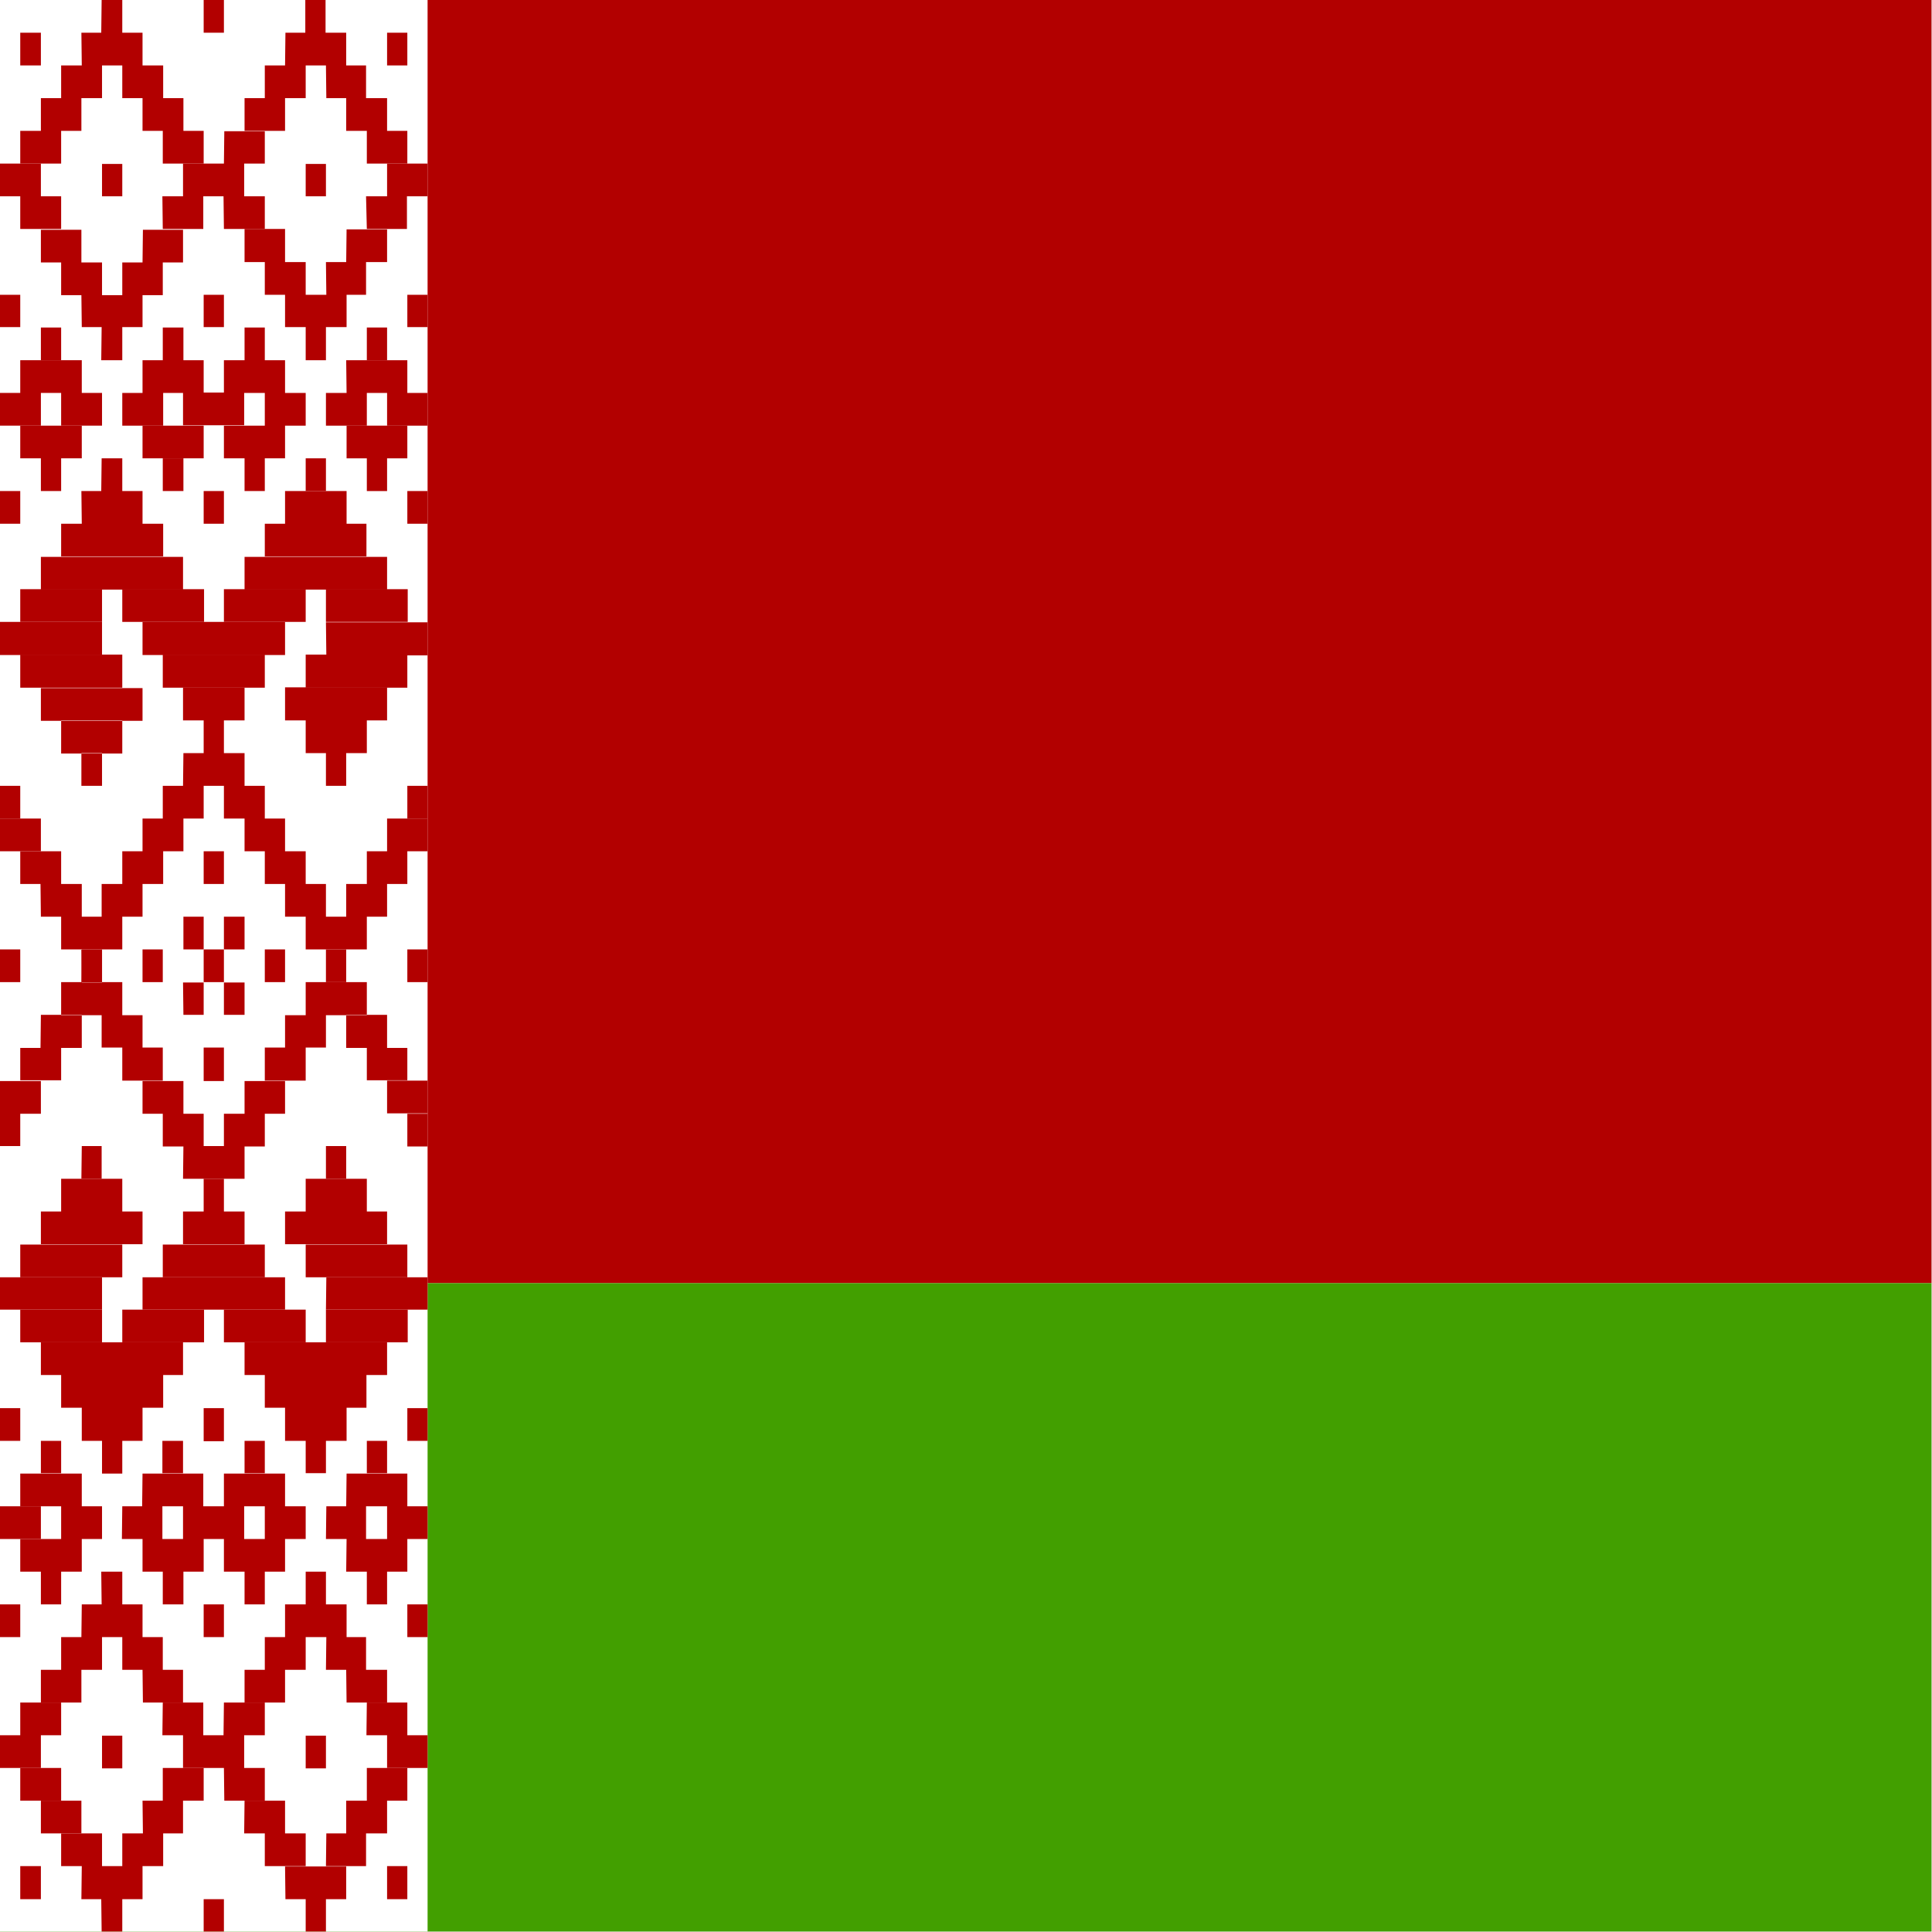
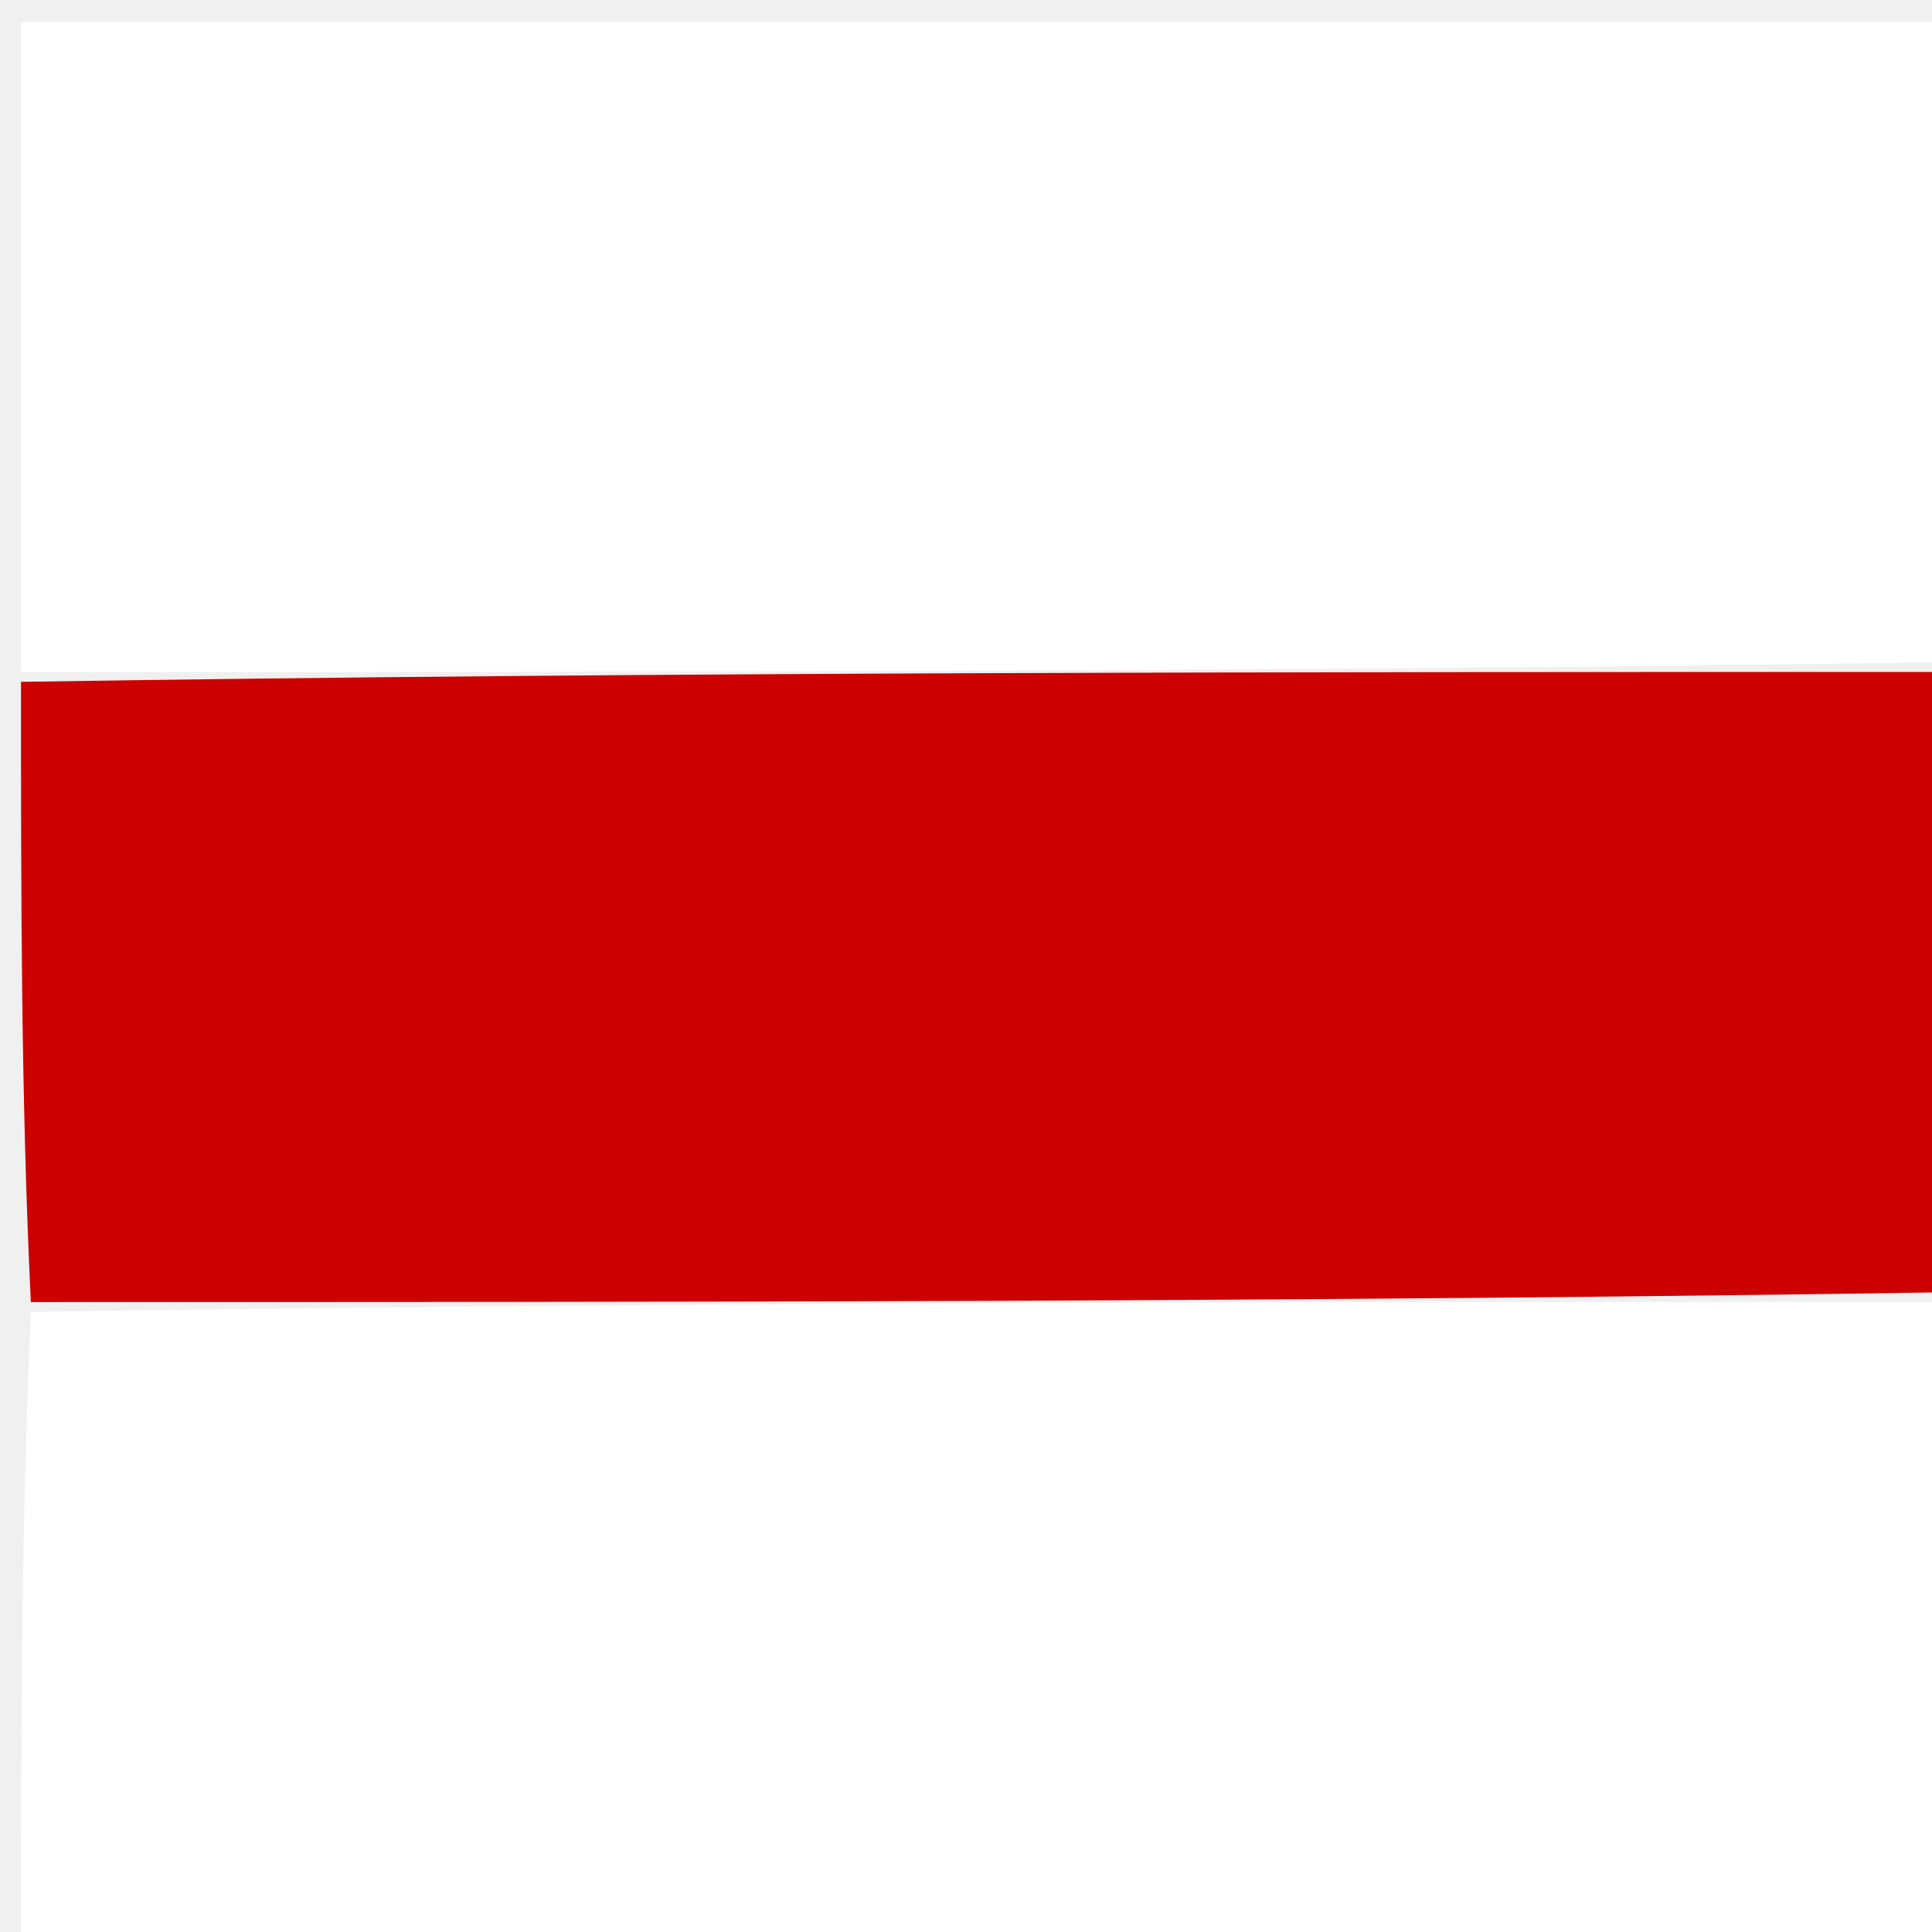
- <svg xmlns="http://www.w3.org/2000/svg" id="flag-icons-by" viewBox="0 0 512 512">
-   <defs>
-     <clipPath id="by-a">
-       <path fill-opacity=".7" d="M0 0h496v496H0z" />
-     </clipPath>
-   </defs>
-   <g fill-rule="evenodd" clip-path="url(#by-a)" transform="scale(1.032)">
-     <path fill="#b20000" d="M0 0h992.1v329.5H0z" />
-     <path fill="#429f00" d="M0 329.5h992.1v166.6H0z" />
-     <path fill="#fff" d="M0 0h109.8v496H0z" />
-     <g fill="#b20000" stroke-width="1pt">
-       <path d="M5.2 8.4h5.3v8.4H5.2zm15.7 0h15.7v8.4H21zM26.1 0h5.3v8.4H26zm26.2 0h5.2v8.4h-5.2zm21 8.4h15.6v8.4H73.2zM78.4 0h5.2v8.4h-5.2zM15.7 16.8h10.5v8.4H15.7zm15.7 0h10.5v8.4H31.4zm36.6 0h10.5v8.4H68zm15.7 0H94v8.4H83.8zm-73.2 8.4h10.4v8.4H10.5zm26.1 0h10.5v8.4H36.6zm26.2 0h10.4v8.4H62.8zm26.1 0h10.5v8.4H88.9zM99.4 8.4h5.2v8.4h-5.2zM5.2 33.6h10.5V42H5.2zm36.6 0h10.5V42H41.8zm52.4 0h10.4V42H94.2zM10.5 59h10.4v8.4H10.5zm5.2 8.4h10.5v8.4H15.7zm21-8.4H47v8.4H36.6zm-5.3 8.4h10.4v8.4H31.4zm-10.5 8.4h15.7V84H21zm5.2 8.2h5.3v8.5H26zm36.7-25.2h10.4v8.5H62.8zm5.2 8.5h10.5v8.4H68zm21-8.4h10.4v8.4H88.9zm-5.3 8.4H94v8.4H83.8zm-10.5 8.4H89V84H73.2zm5.3 8.3h5.2v8.5h-5.2zm-26.2-8.3h5.2V84h-5.2zM0 75.7h5.2V84H0zm104.6 0h5.2V84h-5.2zm-78.5 42h5.3v8.4H26zm-5.2 8.4h15.7v8.4H21zm-5.2 8.4h26.2v8.4H15.7zm62.8-16.8h5.2v8.4h-5.2z" />
-       <path d="M73.2 126.1H89v8.4H73.2zm-5.2 8.4h26.1v8.4H68zm5.2 42h26.2v8.5H73.2zM62.8 143h36.6v8.4H62.8zm-52.3 0H47v8.4H10.5zm5.2 42h15.7v8.5H15.7zm-5.2-8.3h26.1v8.4H10.5zm73.2-16.9h26.1v8.5h-26zM78.5 185h15.7v8.4H78.5zm-57.6 8.4h5.3v8.4h-5.3zm62.8 0h5.2v8.4h-5.2zM0 159.7h26.2v8.5H0zm47 16.9h15.8v8.4H47zm5.3 8.4h5.2v8.4h-5.2zm-15.7-25.3h36.6v8.5H36.6zm21-126H68V42H57.5zM47 42h15.7v8.4H47zm-5.3 8.4h10.5v8.4H41.8zm15.7 0H68v8.4H57.5zM0 42h10.5v8.4H0zm5.2 8.4h10.5v8.4H5.2zM99.4 42h10.4v8.4H99.4zM94 50.4h10.5v8.4H94.2zM0 126.1h5.2v8.4H0zm104.6 0h5.2v8.4h-5.2zm-57.5 67.3h15.7v8.4H47zm-5.3 8.4h10.5v8.4H41.8zm15.7 0H68v8.4H57.5zm-20.9 8.4h10.5v8.4H36.6zm26.2 0h10.4v8.4H62.8zm-31.4 8.4h10.5v8.4H31.4zm36.6 0h10.5v8.4H68zM26.1 227h10.5v8.4H26.1zm47.1 0h10.5v8.4H73.2zm-57.5 8.4h15.7v8.4H15.7zm62.8 0h15.7v8.4H78.5zm10.4-8.4h10.5v8.4H88.9zm5.3-8.4h10.4v8.4H94.2zm5.2-8.4h10.4v8.4H99.4zm-89 16.8H21v8.4H10.5zm-5.2-8.4h10.5v8.4H5.2z" />
-       <path d="M0 210.2h10.5v8.4H0zm21 33.6h5.2v8.4h-5.3zm62.7 0h5.2v8.4h-5.2zm-31.4-25.2h5.2v8.4h-5.2zm-15.7 25.2h5.2v8.4h-5.2zm31.4 0h5.2v8.4H68zm-15.7 0h5.2v8.4h-5.2zm-52.3 0h5.2v8.4H0zm104.6 0h5.2v8.4h-5.2zM52.3 126.1h5.2v8.4h-5.2zm-26.1-84h5.2v8.3h-5.2zm52.3 0h5.2v8.3h-5.2zM47 100.8h15.7v8.4H47zm-10.4 8.5h15.7v8.4H36.6z" />
-       <path d="M41.8 117.7h5.3v8.4h-5.3zm-10.4-16.8h10.5v8.4H31.4zm5.2-8.4h15.7v8.4H36.6zm5.2-8.4h5.3v8.4h-5.3zm15.7 8.4h15.7v8.4H57.5zm5.3-8.4H68v8.4h-5.2zm5.2 16.8h10.5v8.4H68zm-10.5 8.4h15.7v8.4H57.5zm5.3 8.4H68v8.4h-5.2zm20.9-16.8h10.5v8.4H83.7zm5.2-8.4h15.7v8.4H89zm10.5 8.4h10.4v8.4H99.4z" />
-       <path d="M89 109.3h15.6v8.4H89zm5.2 8.4h5.2v8.4h-5.2zm0-33.6h5.2v8.4h-5.2zM0 100.9h10.5v8.4H0zm5.2-8.4H21v8.4H5.2zm10.5 8.4h10.5v8.4H15.7z" />
-       <path d="M5.2 109.3H21v8.4H5.2zm5.3 8.4h5.2v8.4h-5.2zm0-33.6h5.2v8.4h-5.2zm-5.3 67.2h21v8.4h-21zm26.2 0h21v8.4h-21zm26.1 0h21v8.4h-21zm26.2 0h21v8.4h-21zm-41.9 16.8H68v8.5H41.8zm-36.6 0h26.2v8.5H5.2zm73.3 0h26.1v8.5H78.5zm26.1 33.7h5.2v8.4h-5.2zM0 201.8h5.2v8.4H0zm5.2 285.9h5.3v-8.5H5.2zm15.7 0h15.7v-8.5H21zm5.2 8.3h5.3v-8.3H26zm26.2 0h5.2v-8.3h-5.2zm21-8.3h15.6v-8.4H73.2zm5.2 8.3h5.2v-8.3h-5.2zm-62.8-16.8h10.5v-8.4H15.7zm15.7 0h10.5v-8.4H31.4zm36.6 0h10.5v-8.4H68zm15.7 0H94v-8.4H83.8zm-47-8.4H47v-8.4H36.6zm26 0h10.5v-8.4H62.8zm26.2 0h10.5v-8.4H88.9zm10.5 16.9h5.2v-8.5h-5.2zM5.2 462.4h10.5V454H5.2zm36.6 0h10.5V454H41.8zm52.4 0h10.4V454H94.2zm-83.7-25.2h10.4v-8.4H10.5zm5.2-8.4h10.5v-8.4H15.7zm21 8.4H47v-8.4H36.6zm-5.3-8.4h10.4v-8.4H31.4zm-10.5-8.4h15.7V412H21zm5.2-8.4h5.3v-8.4H26zm36.7 25.2h10.4v-8.4H62.8zm5.2-8.4h10.5v-8.4H68zm21 8.4h10.4v-8.4H88.9zm-5.3-8.4H94v-8.4H83.8zm-10.5-8.4H89V412H73.2zm5.3-8.4h5.2v-8.4h-5.2zm-26.2 8.4h5.2V412h-5.2zm-52.3 0h5.2V412H0zm104.6 0h5.2V412h-5.2zm-78.4-42h5.2v-8.5h-5.2z" />
-       <path d="M21 370h15.6v-8.5H21zm-5.3-8.5h26.2v-8.4H15.7zm62.8 16.8h5.2V370h-5.2zm-5.3-8.3H89v-8.5H73.2zm-5.2-8.5h26.1v-8.4H68zm5.2-42h26.2v-8.4H73.2zm-10.4 33.6h36.6v-8.4H62.8zm-52.3 0H47v-8.4H10.5zm5.2-42h15.7v-8.4H15.7zm-5.2 8.4h26.1v-8.4H10.5zm73.2 16.8h26.1V328h-26zm-5.2-25.2h15.7v-8.4H78.5zM0 336.3h26.2V328H0zm47-16.8h15.8v-8.4H47zm5.3-8.4h5.2v-8.4h-5.2zm-15.7 25.2h36.6V328H36.6zm21 126.1H68V454H57.5zM47 454h15.7v-8.4H47zm-5.3-8.4h10.5v-8.4H41.8zm15.7 0H68v-8.4H57.5zM0 454h10.5v-8.4H0zm5.2-8.4h10.5v-8.4H5.2zm94.2 8.4h10.4v-8.4H99.4zm-5.3-8.4h10.5v-8.4H94.2zM0 370h5.2v-8.4H0zm104.6 0h5.2v-8.4h-5.2zm-62.8-75.6h10.5V286H41.8zm15.7 0H68V286H57.5zM36.6 286h10.5v-8.4H36.6zm26.2 0h10.4v-8.4H62.8zm-31.4-8.5h10.4V269H31.4zm36.6 0h10.5V269H68zM26.1 269h10.5v-8.3H26.1zm47.1 0h10.5v-8.3H73.2zm-57.5-8.3h15.7v-8.5H15.7zm62.8 0h15.7v-8.5H78.5zm10.4 8.4h10.5v-8.5H88.9zm5.3 8.3h10.4v-8.3H94.2zm5.2 8.5h10.4v-8.4H99.4zm-89-16.8H21v-8.5H10.5zm-5.2 8.3h10.5v-8.3H5.2zM0 286h10.5v-8.4H0zm21-33.7h5.2v-8.4h-5.3zm31.3 25.3h5.2V269h-5.2zm0 92.5h5.2v-8.5h-5.2zm-26.1 84h5.2v-8.4h-5.2zm52.3 0h5.2v-8.4h-5.2zM47 395.2h15.7v-8.4H47zm-10.5-8.4h15.7v-8.4H36.6zm5.2-8.5H47V370h-5.3zm-10.4 16.9h10.4v-8.4H31.4zm5.3 8.4h15.7v-8.4H36.6zm5.2 8.4h5.3v-8.4h-5.3zm15.7-8.4h15.7v-8.4H57.5zm5.3 8.4H68v-8.4h-5.2zm5.2-16.8h10.5v-8.4H68zm-10.5-8.4h15.7v-8.4H57.5zm5.3-8.5H68V370h-5.2zm20.9 16.9H94v-8.4H83.8zm5.2 8.4h15.7v-8.4H89zm10.5-8.4h10.4v-8.4H99.4zm-10.5-8.4h15.7v-8.4H89zm5.3-8.5h5.2V370h-5.2zm0 33.7h5.2v-8.4h-5.2zM0 395.2h10.5v-8.4H0z" />
-       <path d="M5.2 403.6H21v-8.4H5.2zm10.5-8.4h10.5v-8.4H15.7zm-10.5-8.4H21v-8.4H5.2zm5.3-8.5h5.2V370h-5.2zm0 33.7h5.2v-8.4h-5.2zm-5.3-67.3h21v-8.4h-21zm26.2 0h21v-8.4h-21zm26.1 0h21v-8.4h-21zm26.2 0h21v-8.4h-21zM41.8 328H68v-8.4H41.8zm-36.6 0h26.2v-8.4H5.2zm73.3 0h26.1v-8.4H78.5zm26.1-33.6h5.2V286h-5.2zM0 294.3h5.2v-8.4H0zm47-42h5.3v8.3h-5.2zm10.5 0h5.3v8.3h-5.3zm0-16.9h5.3v8.4h-5.3zm-10.4 0h5.2v8.4h-5.2zm-36.6 227h10.4v8.4H10.5zm73.2-159.7h5.2v-8.4h-5.2zm-62.8 0h5.2v-8.4H21zm26.2-8.4h15.7v8.4H47z" />
-     </g>
-   </g>
+ <svg xmlns="http://www.w3.org/2000/svg" version="1.1" id="Layer_1" x="0px" y="0px" width="100%" viewBox="0 0 92 92" enable-background="new 0 0 92 92" xml:space="preserve">
+   <path fill="#FFFFFF" opacity="1" stroke="none" d=" M1,32   C1,21.696 1,11.392 1,1.044   C31.55,1.044 62.1,1.044 93,1.044   C93,11.018 93,21.04 92.531,31.529   C61.708,31.997 31.354,31.999 1,32  z" />
+   <path fill="#FFFFFF" opacity="1" stroke="none" d=" M93,62   C93,72.304 93,82.608 93,92.956   C62.45,92.956 31.9,92.956 1,92.956   C1,82.982 1,72.96 1.469,62.471   C32.292,62.003 62.646,62.001 93,62  z" />
+   <path fill="#CC0000" opacity="1" stroke="none" d=" M93,61.531   C62.646,62.001 32.292,62.003 1.469,62.002   C1,52.312 1,42.625 1,32.469   C31.354,31.999 61.708,31.997 92.531,31.998   C93,41.688 93,51.375 93,61.531  z" />
</svg>
